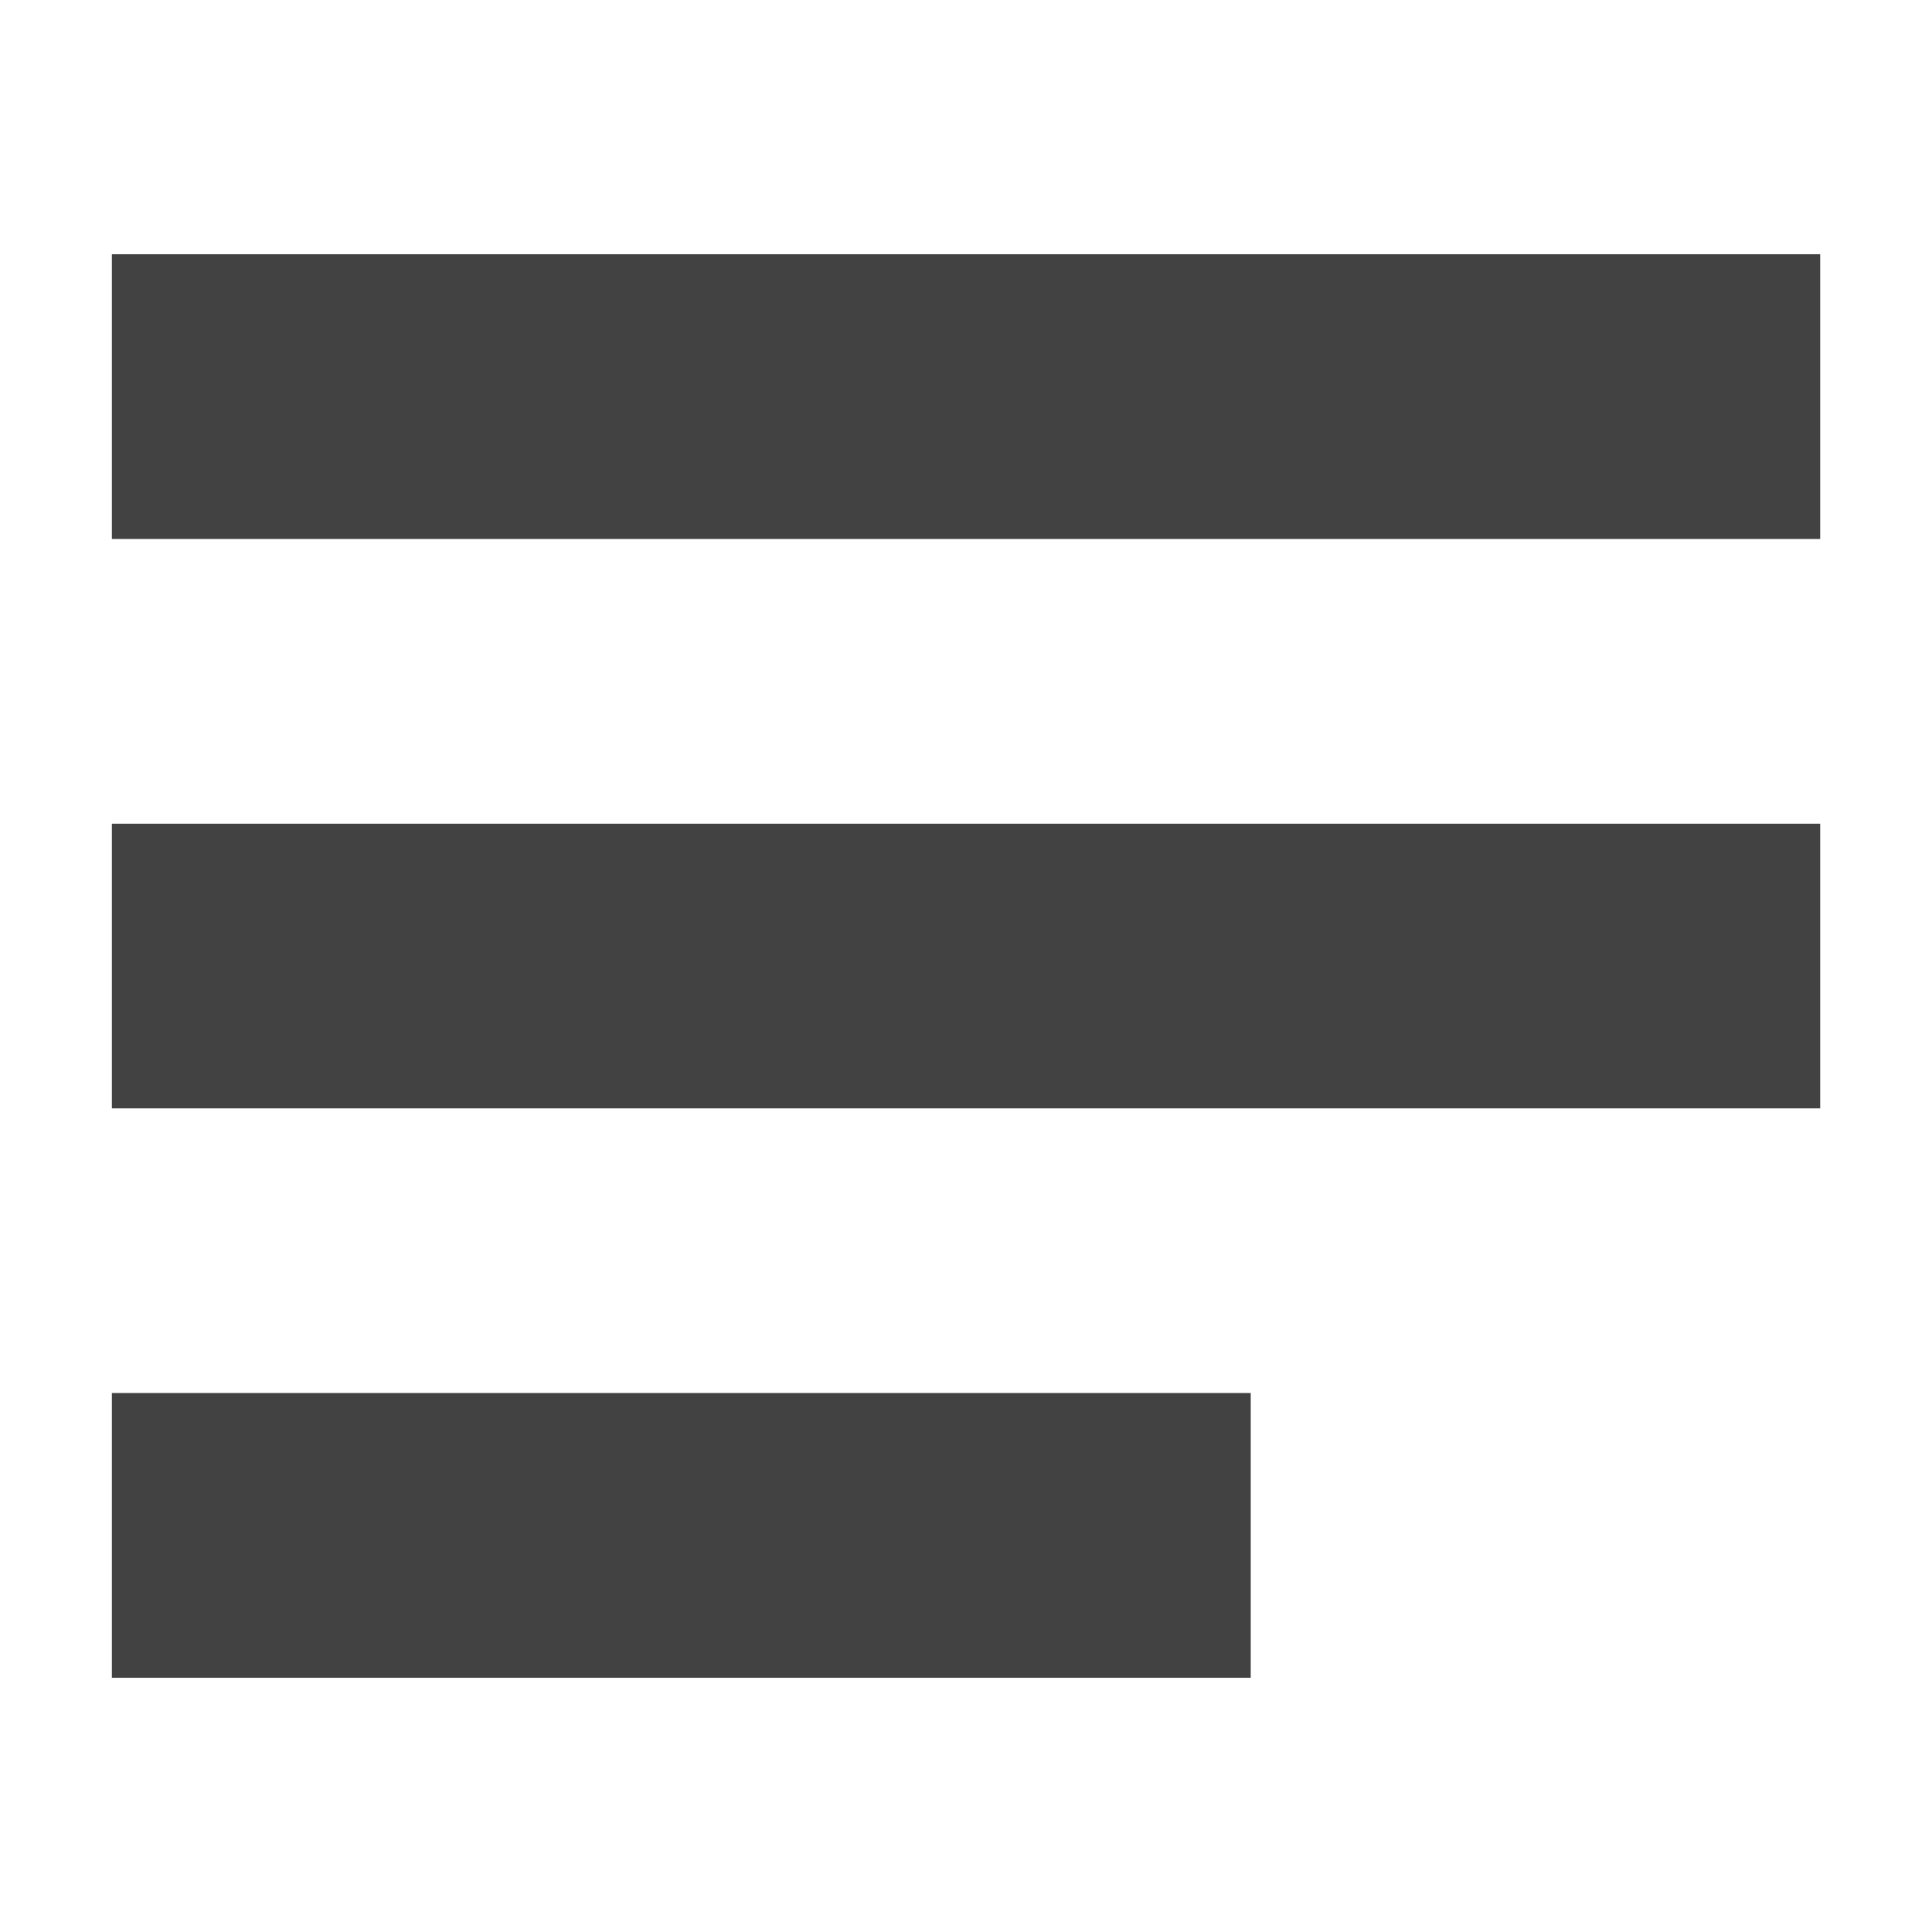
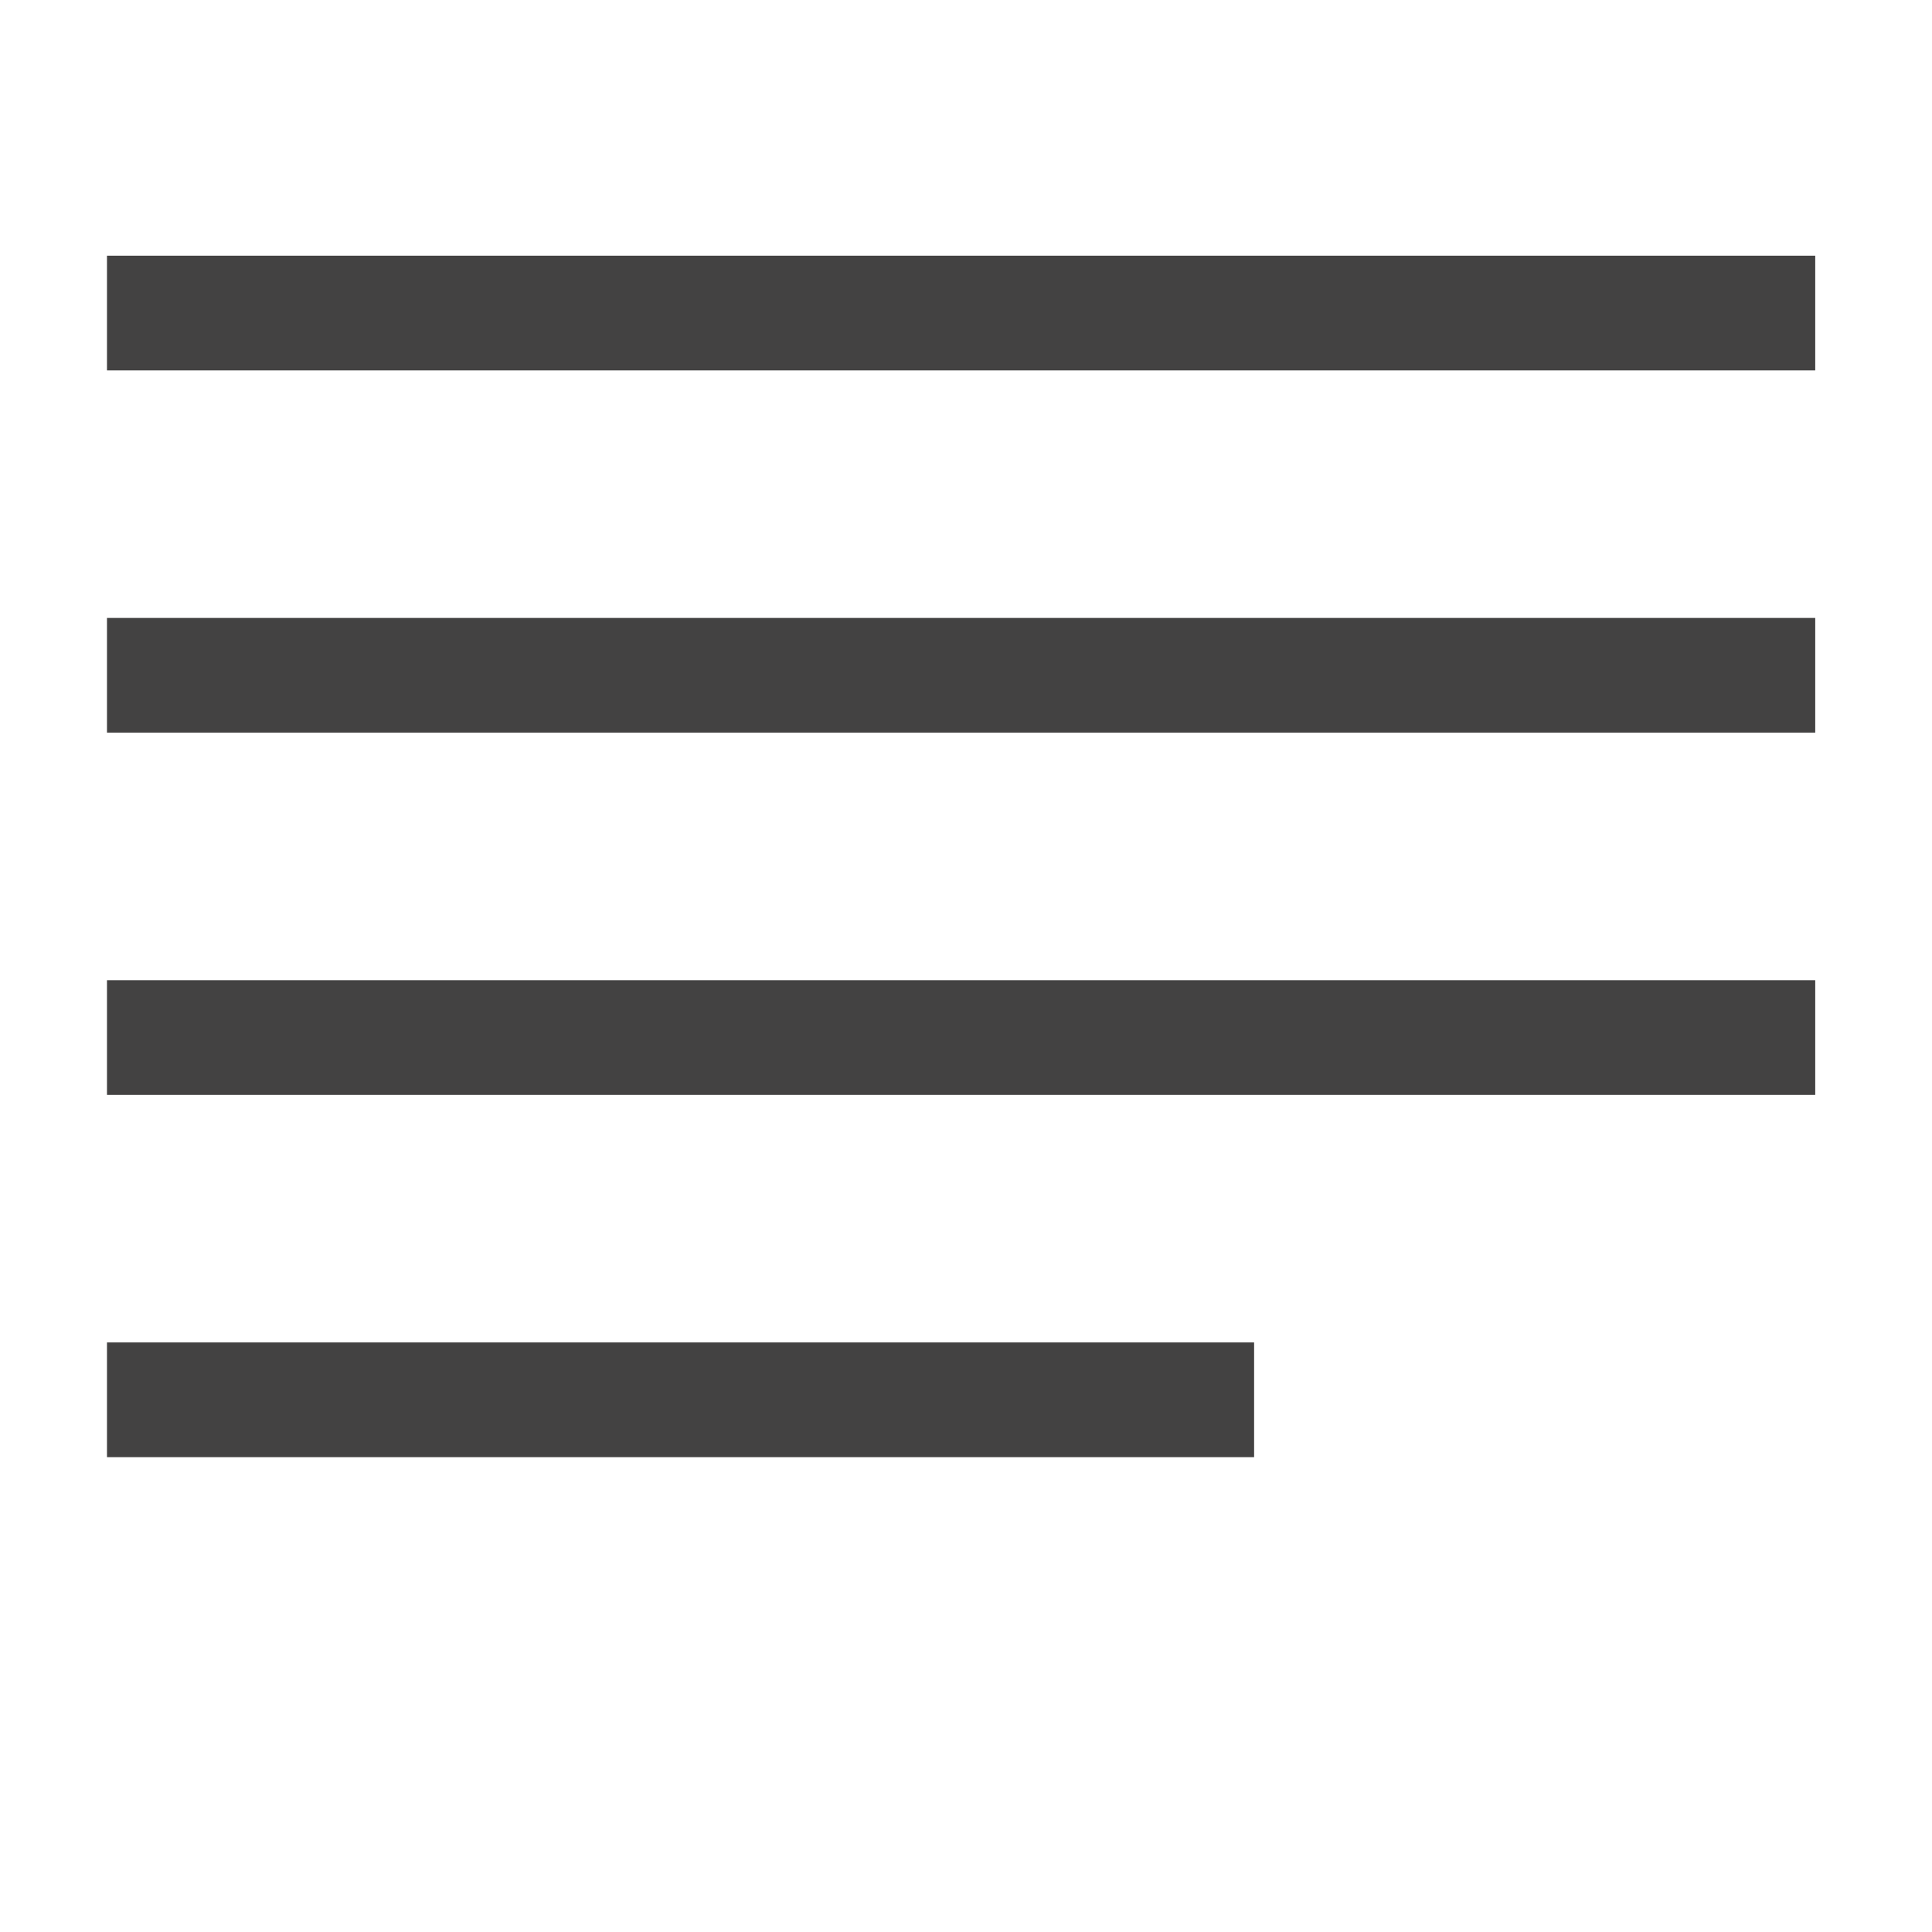
<svg xmlns="http://www.w3.org/2000/svg" version="1.1" id="Layer_1" x="0px" y="0px" width="32px" height="32px" viewBox="0 0 32 32" enable-background="new 0 0 32 32" xml:space="preserve">
-   <path fill="#434242" d="M30.147,13.643H1.853v4.715h28.295V13.643z M30.147,4.211H1.853v4.716h28.295V4.211z M1.853,27.789h18.863  v-4.716H1.853V27.789z" />
+   <defs id="defs4518" />
+   <path style="fill:none;fill-rule:evenodd;stroke:#434242;stroke-width:1.9;stroke-linecap:butt;stroke-linejoin:miter;stroke-miterlimit:4;stroke-dasharray:none;stroke-opacity:1" d="M 1.772,5.185 H 30.066" id="path4522" />
+   <path style="fill:none;fill-rule:evenodd;stroke:#434242;stroke-width:1.9;stroke-linecap:butt;stroke-linejoin:miter;stroke-miterlimit:4;stroke-dasharray:none;stroke-opacity:1" d="M 1.772,11.185 H 30.066" id="path4522-4" />
+   <path style="fill:none;fill-rule:evenodd;stroke:#434242;stroke-width:1.9;stroke-linecap:butt;stroke-linejoin:miter;stroke-miterlimit:4;stroke-dasharray:none;stroke-opacity:1" d="M 1.772,17.185 H 30.066" id="path4522-4-2" />
+   <path style="fill:none;fill-rule:evenodd;stroke:#434242;stroke-width:1.9;stroke-linecap:butt;stroke-linejoin:miter;stroke-miterlimit:4;stroke-dasharray:none;stroke-opacity:1" d="M 1.772,23.185 H 20.772" id="path4522-4-2-9" />
</svg>
